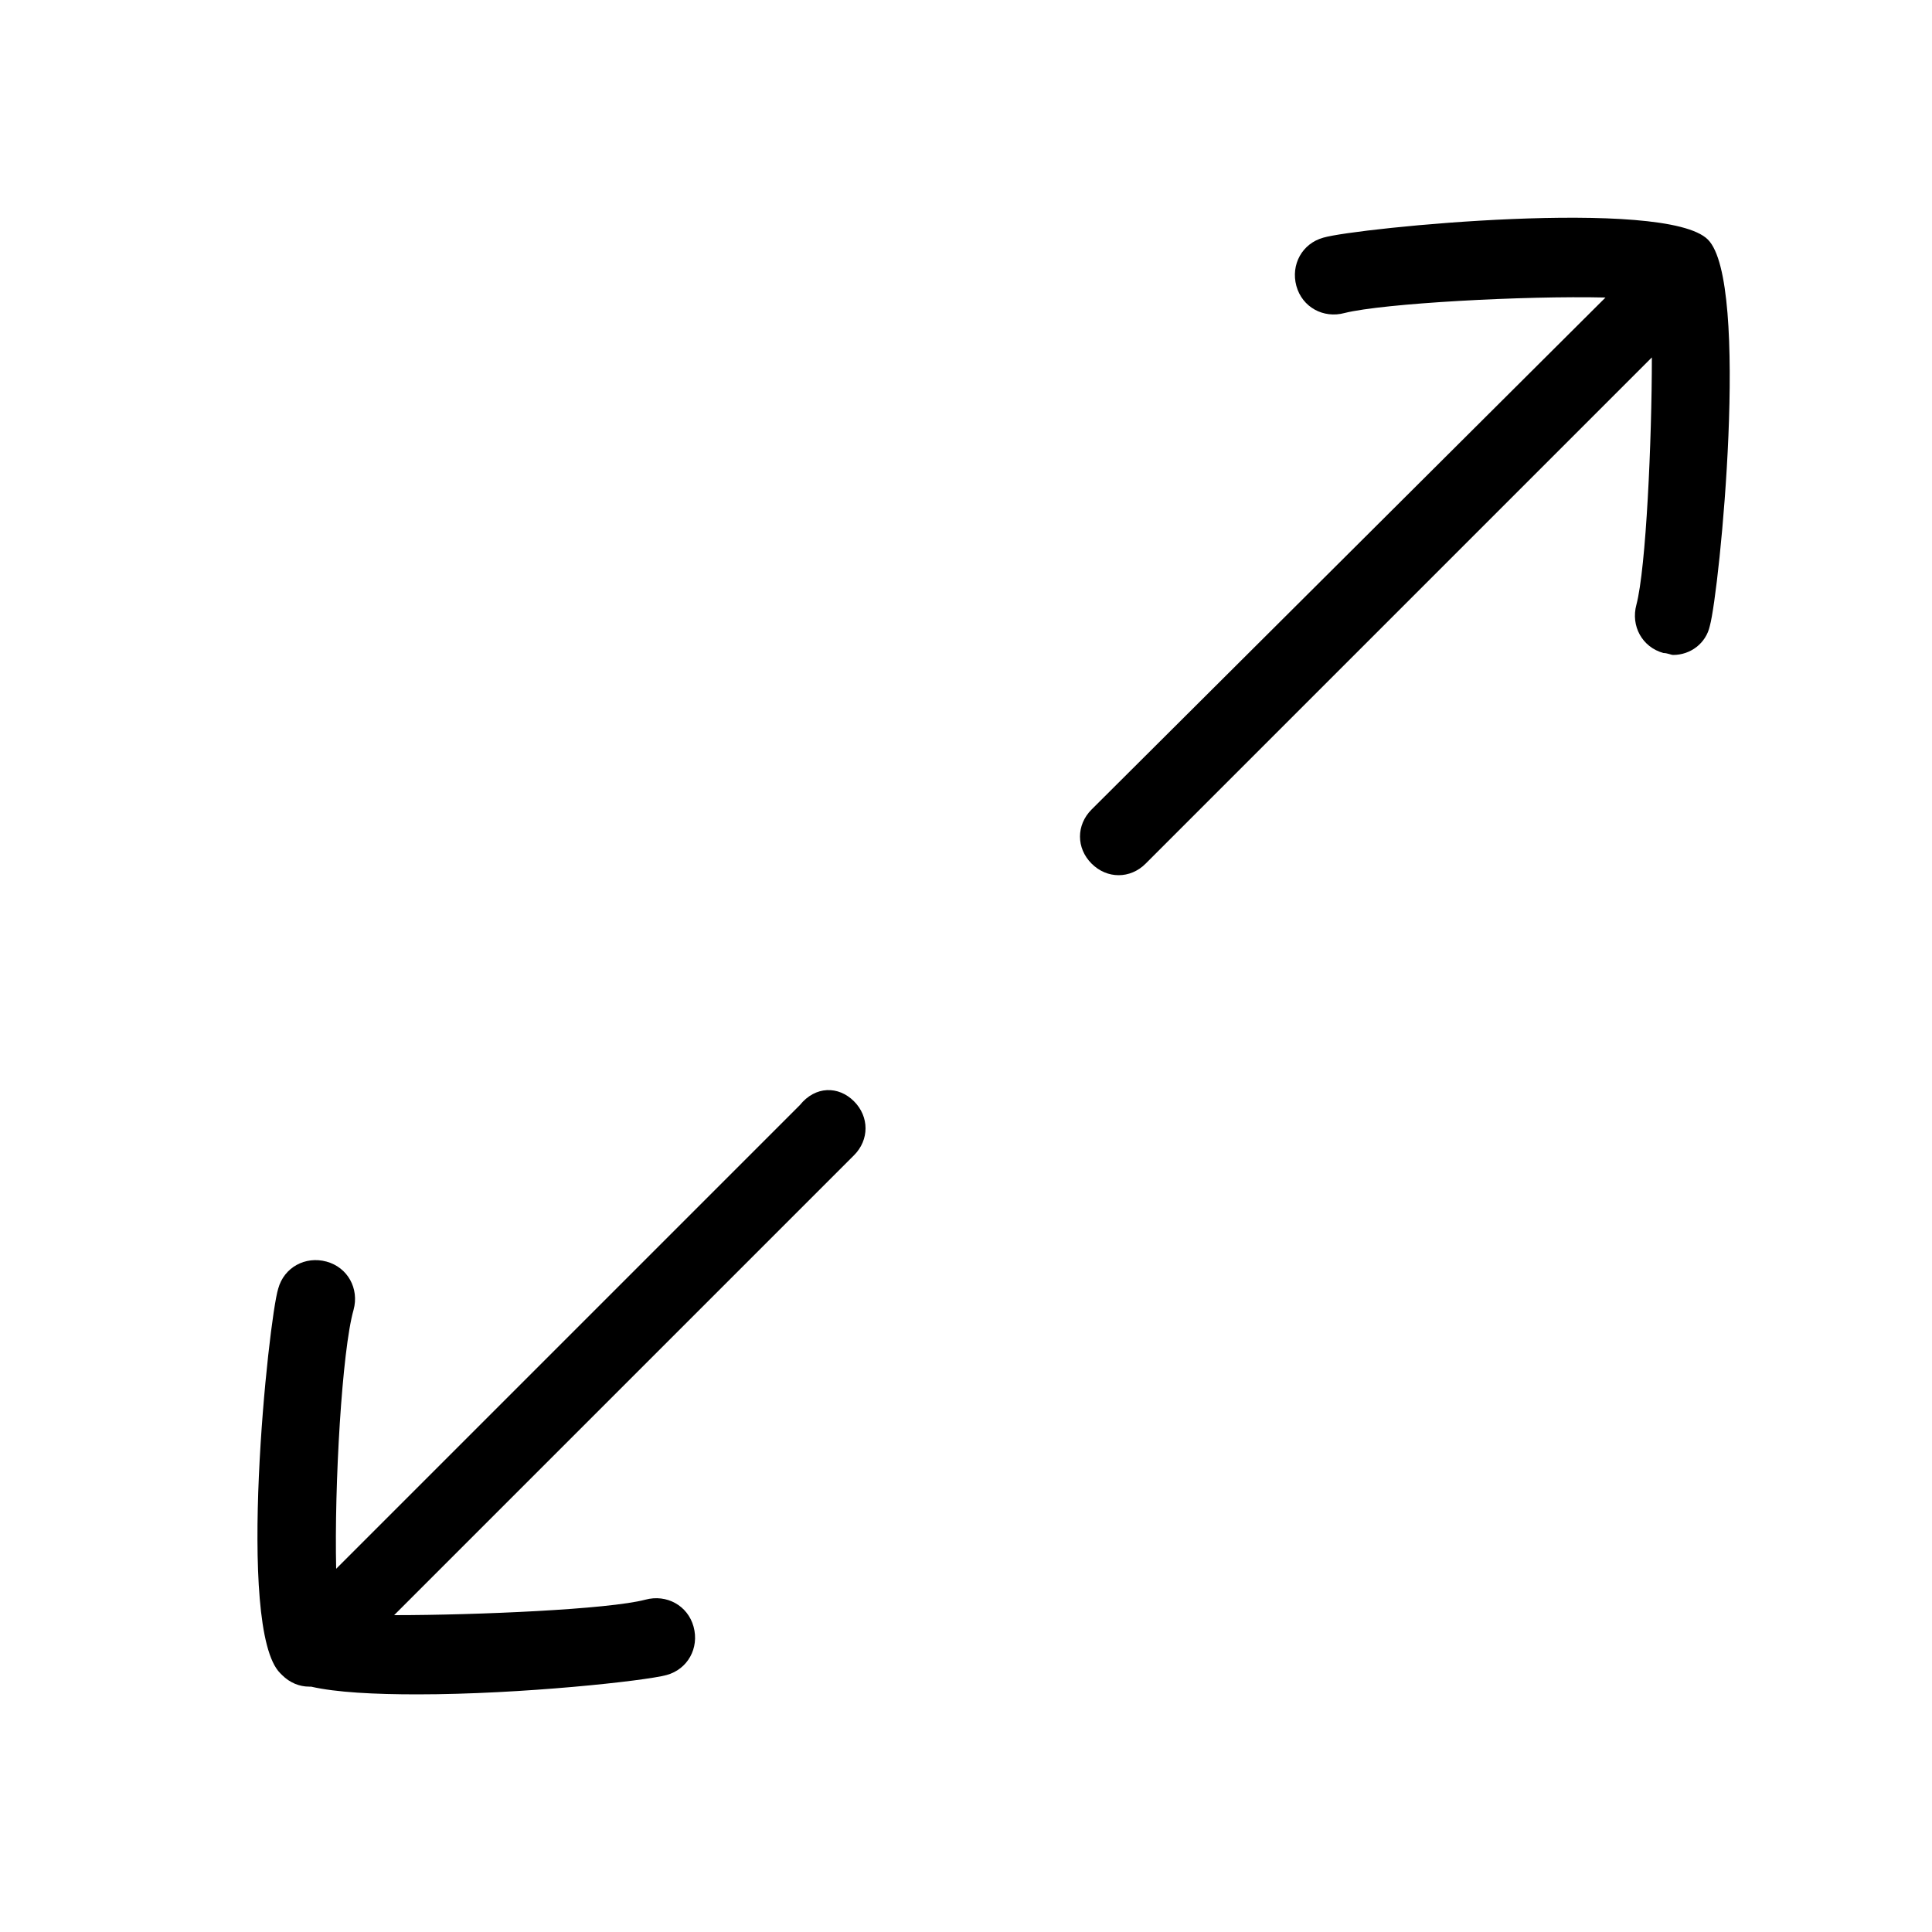
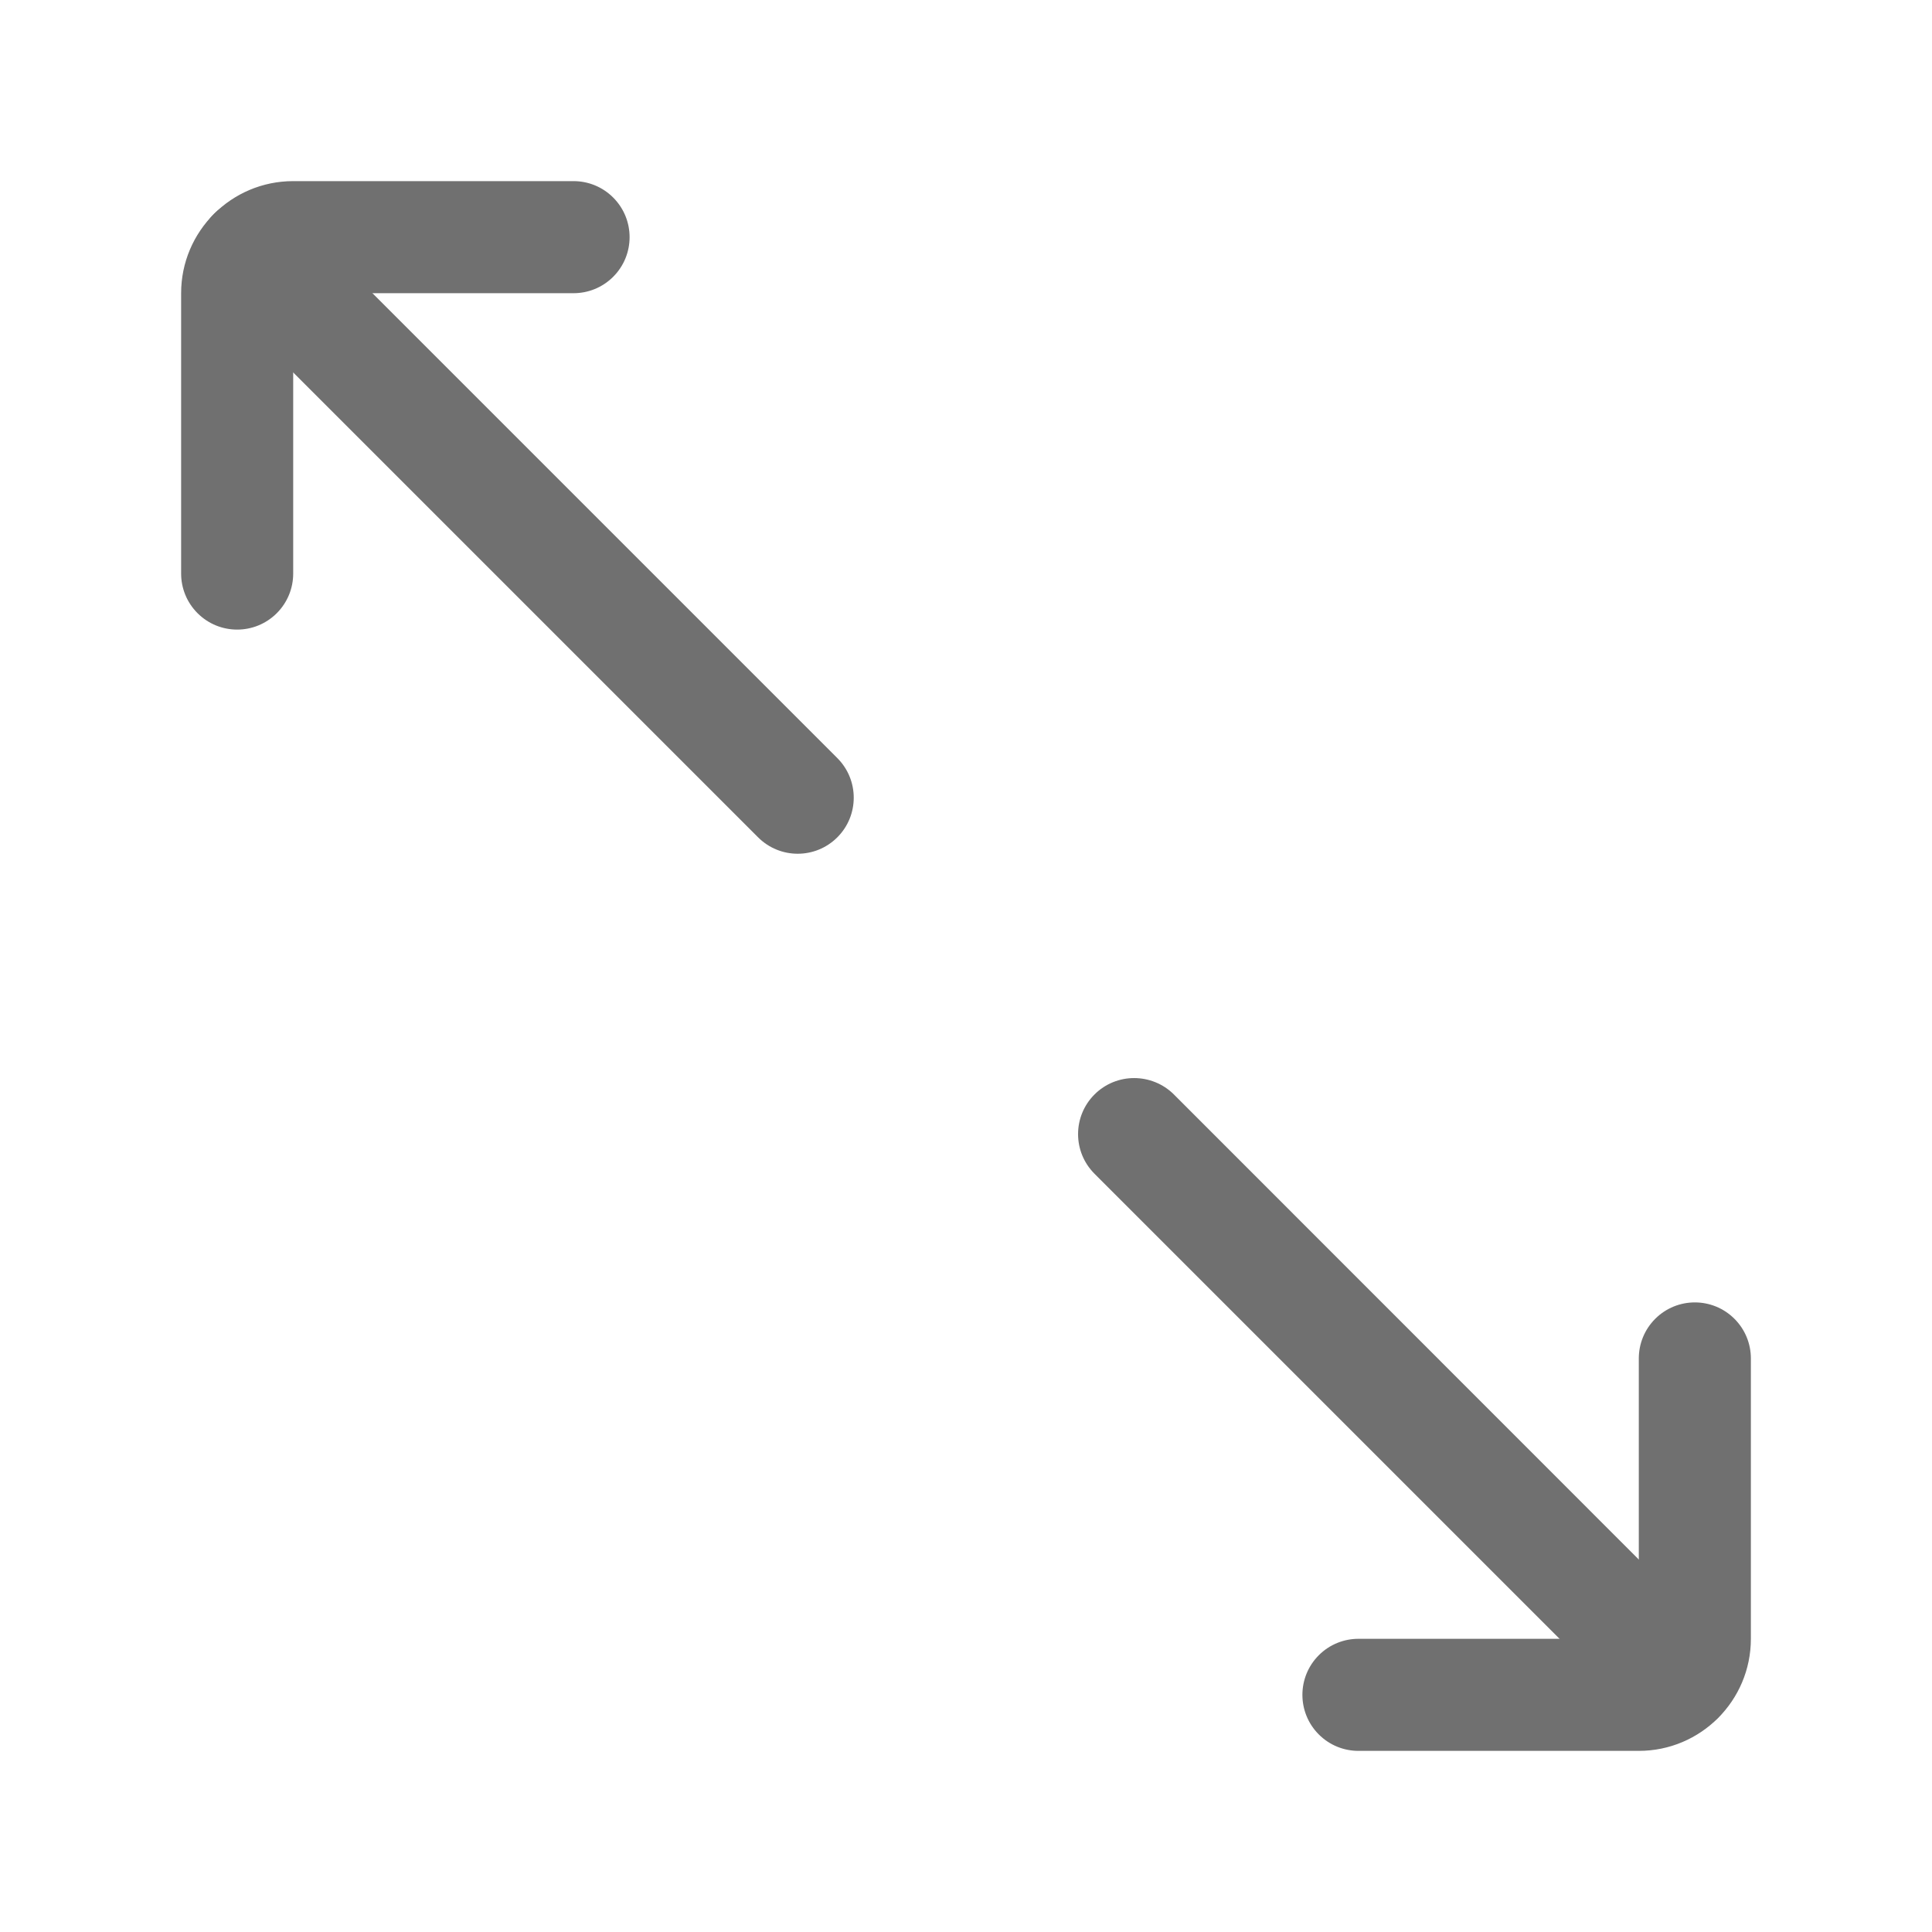
- <svg xmlns="http://www.w3.org/2000/svg" t="1694599260083" class="icon" viewBox="0 0 1024 1024" version="1.1" p-id="4004" width="200" height="200">
-   <path d="M452.608 583.68c8.192 8.192 8.192 20.48 0 28.672L208.896 856.064c44.032 0 113.664-3.072 133.12-8.192 11.264-3.072 22.528 3.072 25.6 14.336s-3.072 22.528-14.336 25.6c-11.264 3.072-76.8 10.24-132.096 10.24-22.528 0-43.008-1.024-56.32-4.096H163.84c-5.12 0-10.24-2.048-14.336-6.144l-1.024-1.024c-23.552-23.552-6.144-187.392-1.024-203.776 3.072-11.264 14.336-17.408 25.6-14.336 11.264 3.072 17.408 14.336 14.336 25.6-6.144 21.504-10.24 93.184-9.216 137.216l245.76-245.76c8.192-10.24 20.48-10.24 28.672-2.048z m452.608-456.704c-22.528-22.528-186.368-6.144-203.776-1.024-11.264 3.072-17.408 14.336-14.336 25.6 3.072 11.264 14.336 17.408 25.6 14.336 20.48-5.12 95.232-9.216 138.24-8.192L578.56 429.056c-8.192 8.192-8.192 20.48 0 28.672 4.096 4.096 9.216 6.144 14.336 6.144s10.24-2.048 14.336-6.144l268.288-268.288c0 44.032-3.072 111.616-8.192 131.072-3.072 11.264 3.072 22.528 14.336 25.6 2.048 0 4.096 1.024 5.12 1.024 9.216 0 17.408-6.144 19.456-15.36 5.12-18.432 21.504-182.272-1.024-204.8z" p-id="4005">
- 	</path>
+ <svg xmlns="http://www.w3.org/2000/svg" class="icon" width="200px" height="200.00px" viewBox="0 0 1024 1024" version="1.1">
+   <path d="M601.1 571.4c-7.6 0-15.2 2.9-21 8.7-11.6 11.6-11.6 30.4 0 42l288.4 288.4c5.8 5.8 13.4 8.7 21 8.7s15.2-2.9 21-8.7c11.6-11.6 11.6-30.4 0-42L622.2 580.1c-5.8-5.8-13.5-8.7-21.1-8.7z" fill="#707070" />
+   <path d="M928 868.6V720c0-7.6-2.9-15.2-8.7-21s-13.4-8.7-21-8.7-15.2 2.9-21 8.7-8.7 13.4-8.7 21v148.6H720c-7.6 0-15.2 2.9-21 8.7s-8.7 13.4-8.7 21 2.9 15.2 8.7 21 13.4 8.7 21 8.7h148.6c32.8 0 59.4-26.6 59.4-59.4zM134.4 104.7c-7.6 0-15.2 2.9-21 8.7-11.6 11.6-11.6 30.4 0 42l288.4 288.4c5.8 5.8 13.4 8.7 21 8.7s15.2-2.9 21-8.7c11.6-11.6 11.6-30.4 0-42L155.4 113.4c-5.8-5.8-13.4-8.7-21-8.7z" fill="#707070" />
+   <path d="M96 155.4V304c0 7.6 2.9 15.2 8.7 21 5.8 5.8 13.4 8.7 21 8.7s15.2-2.9 21-8.7c5.8-5.8 8.7-13.4 8.7-21V155.4H304c7.6 0 15.2-2.9 21-8.7 5.8-5.8 8.7-13.4 8.7-21s-2.9-15.2-8.7-21c-5.8-5.8-13.4-8.7-21-8.7H155.4C122.6 96 96 122.6 96 155.4z" fill="#707070" />
</svg>
